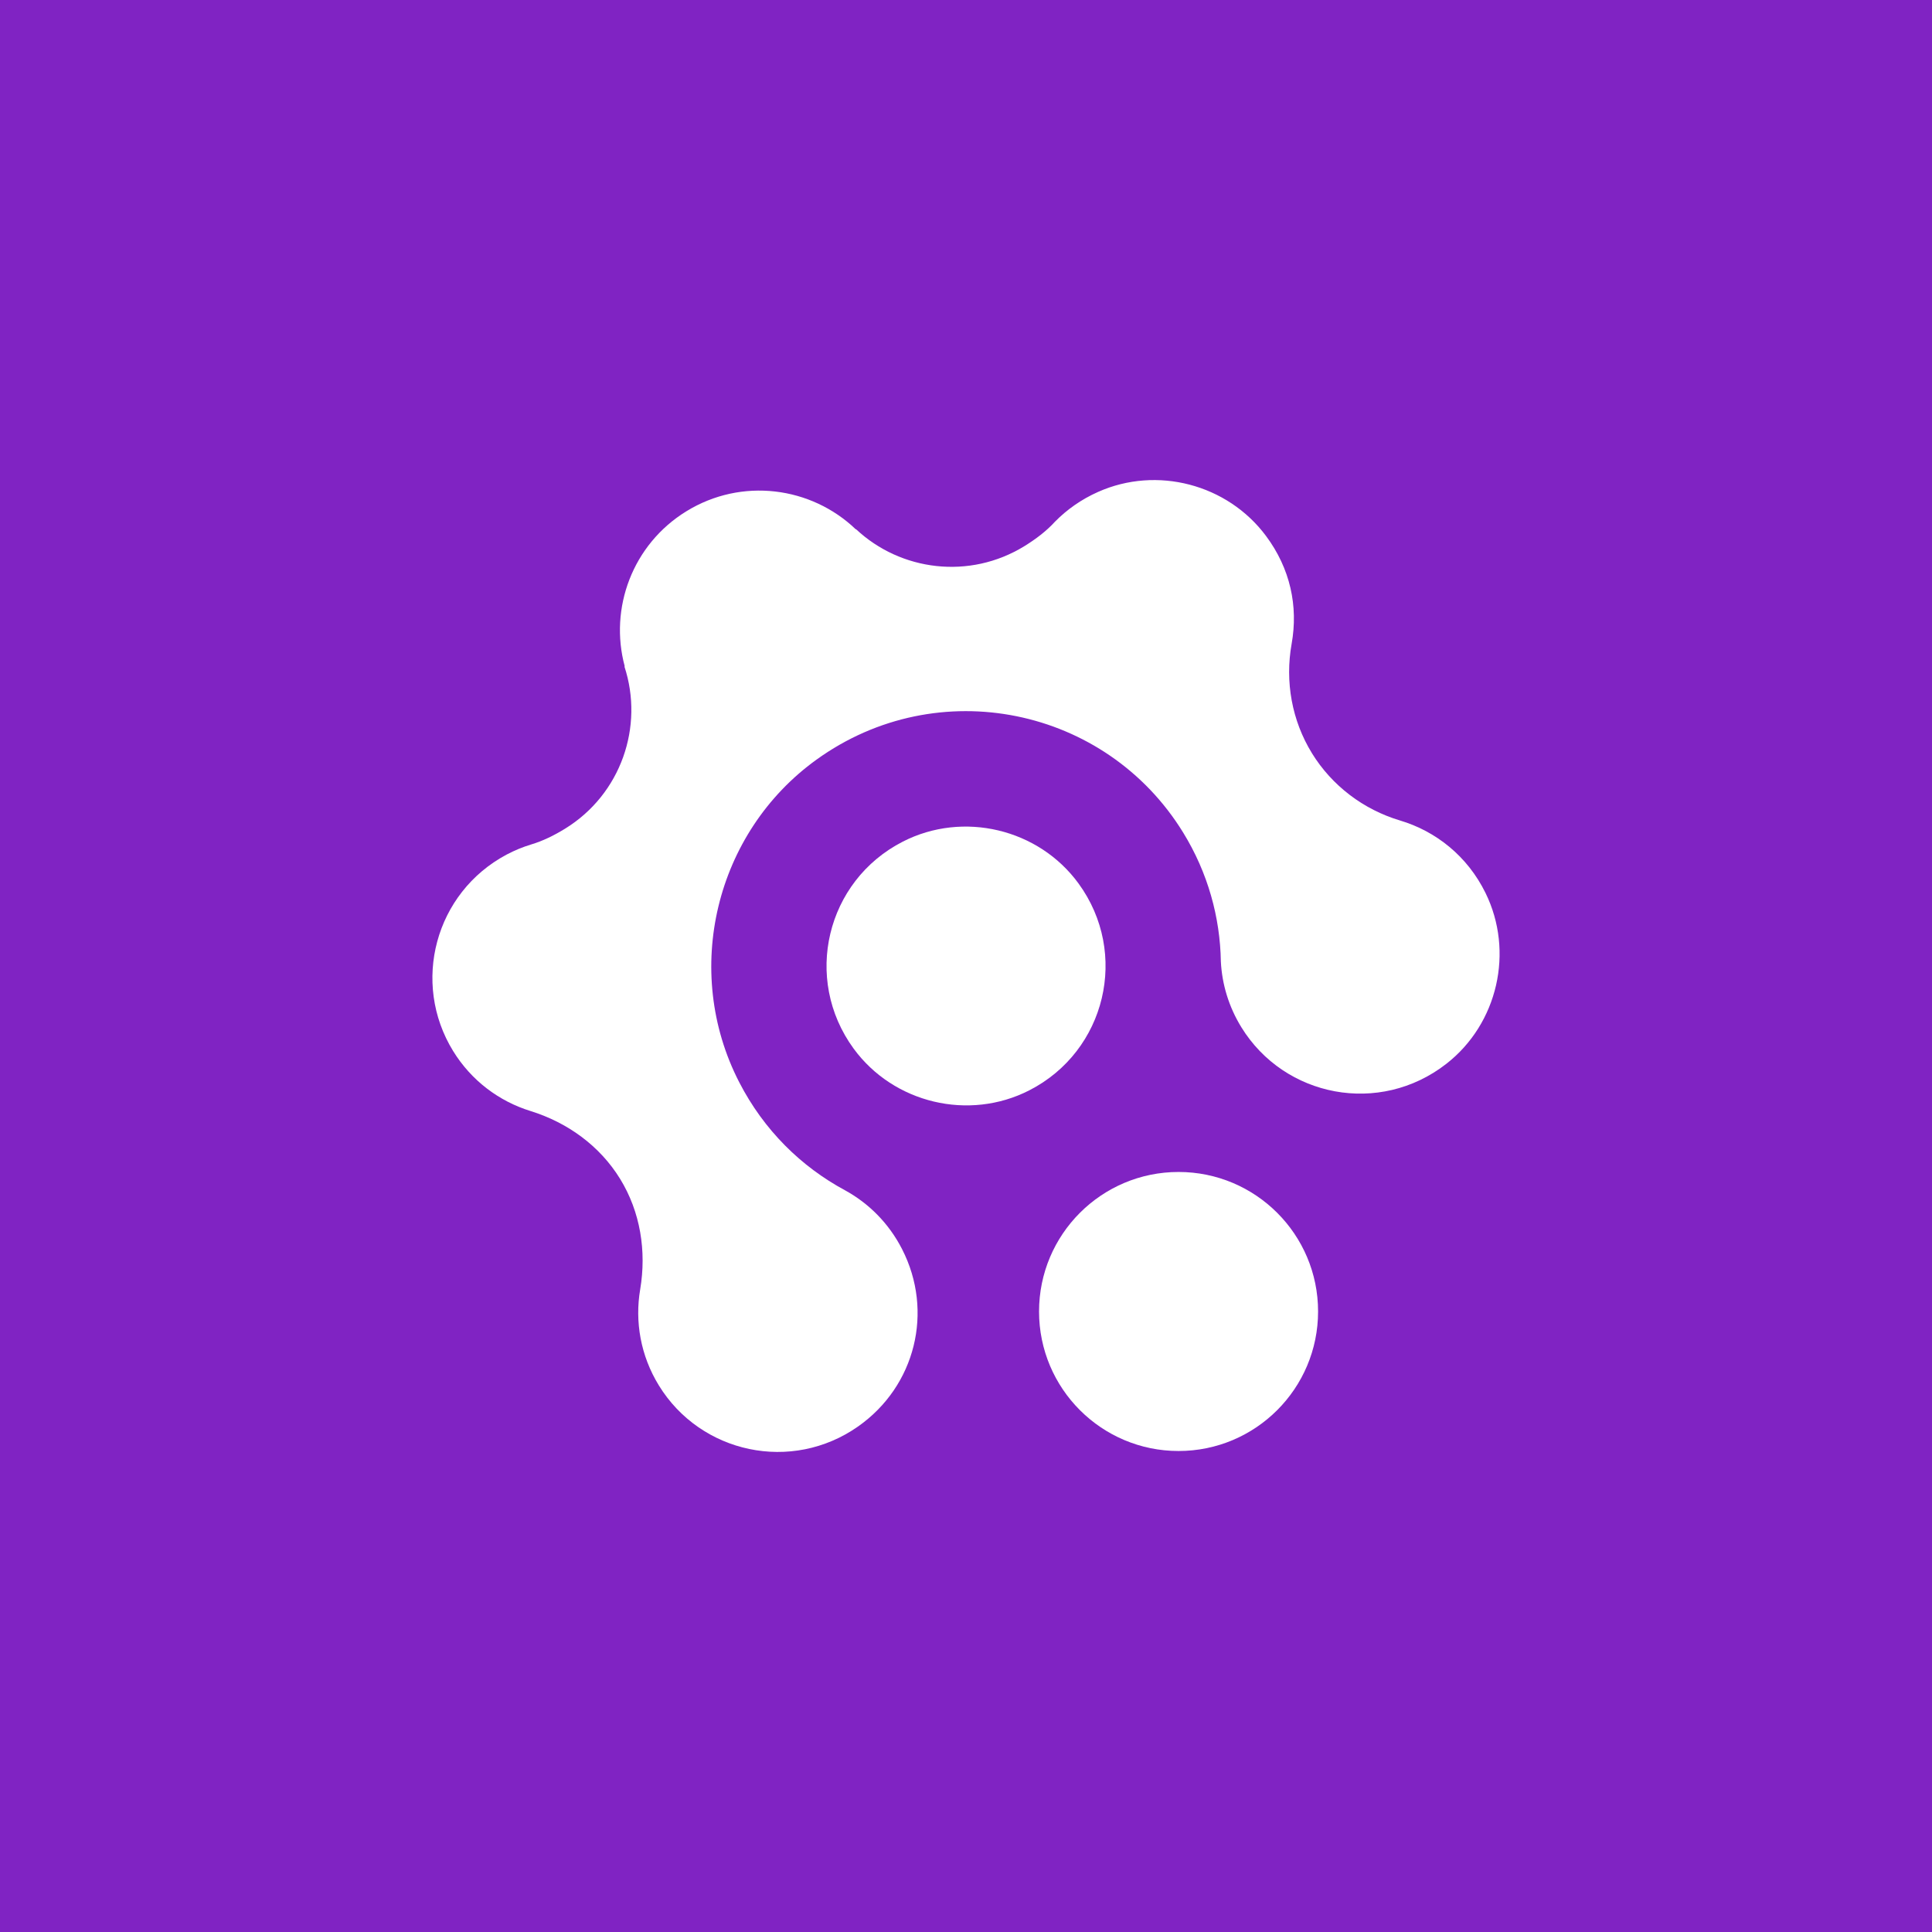
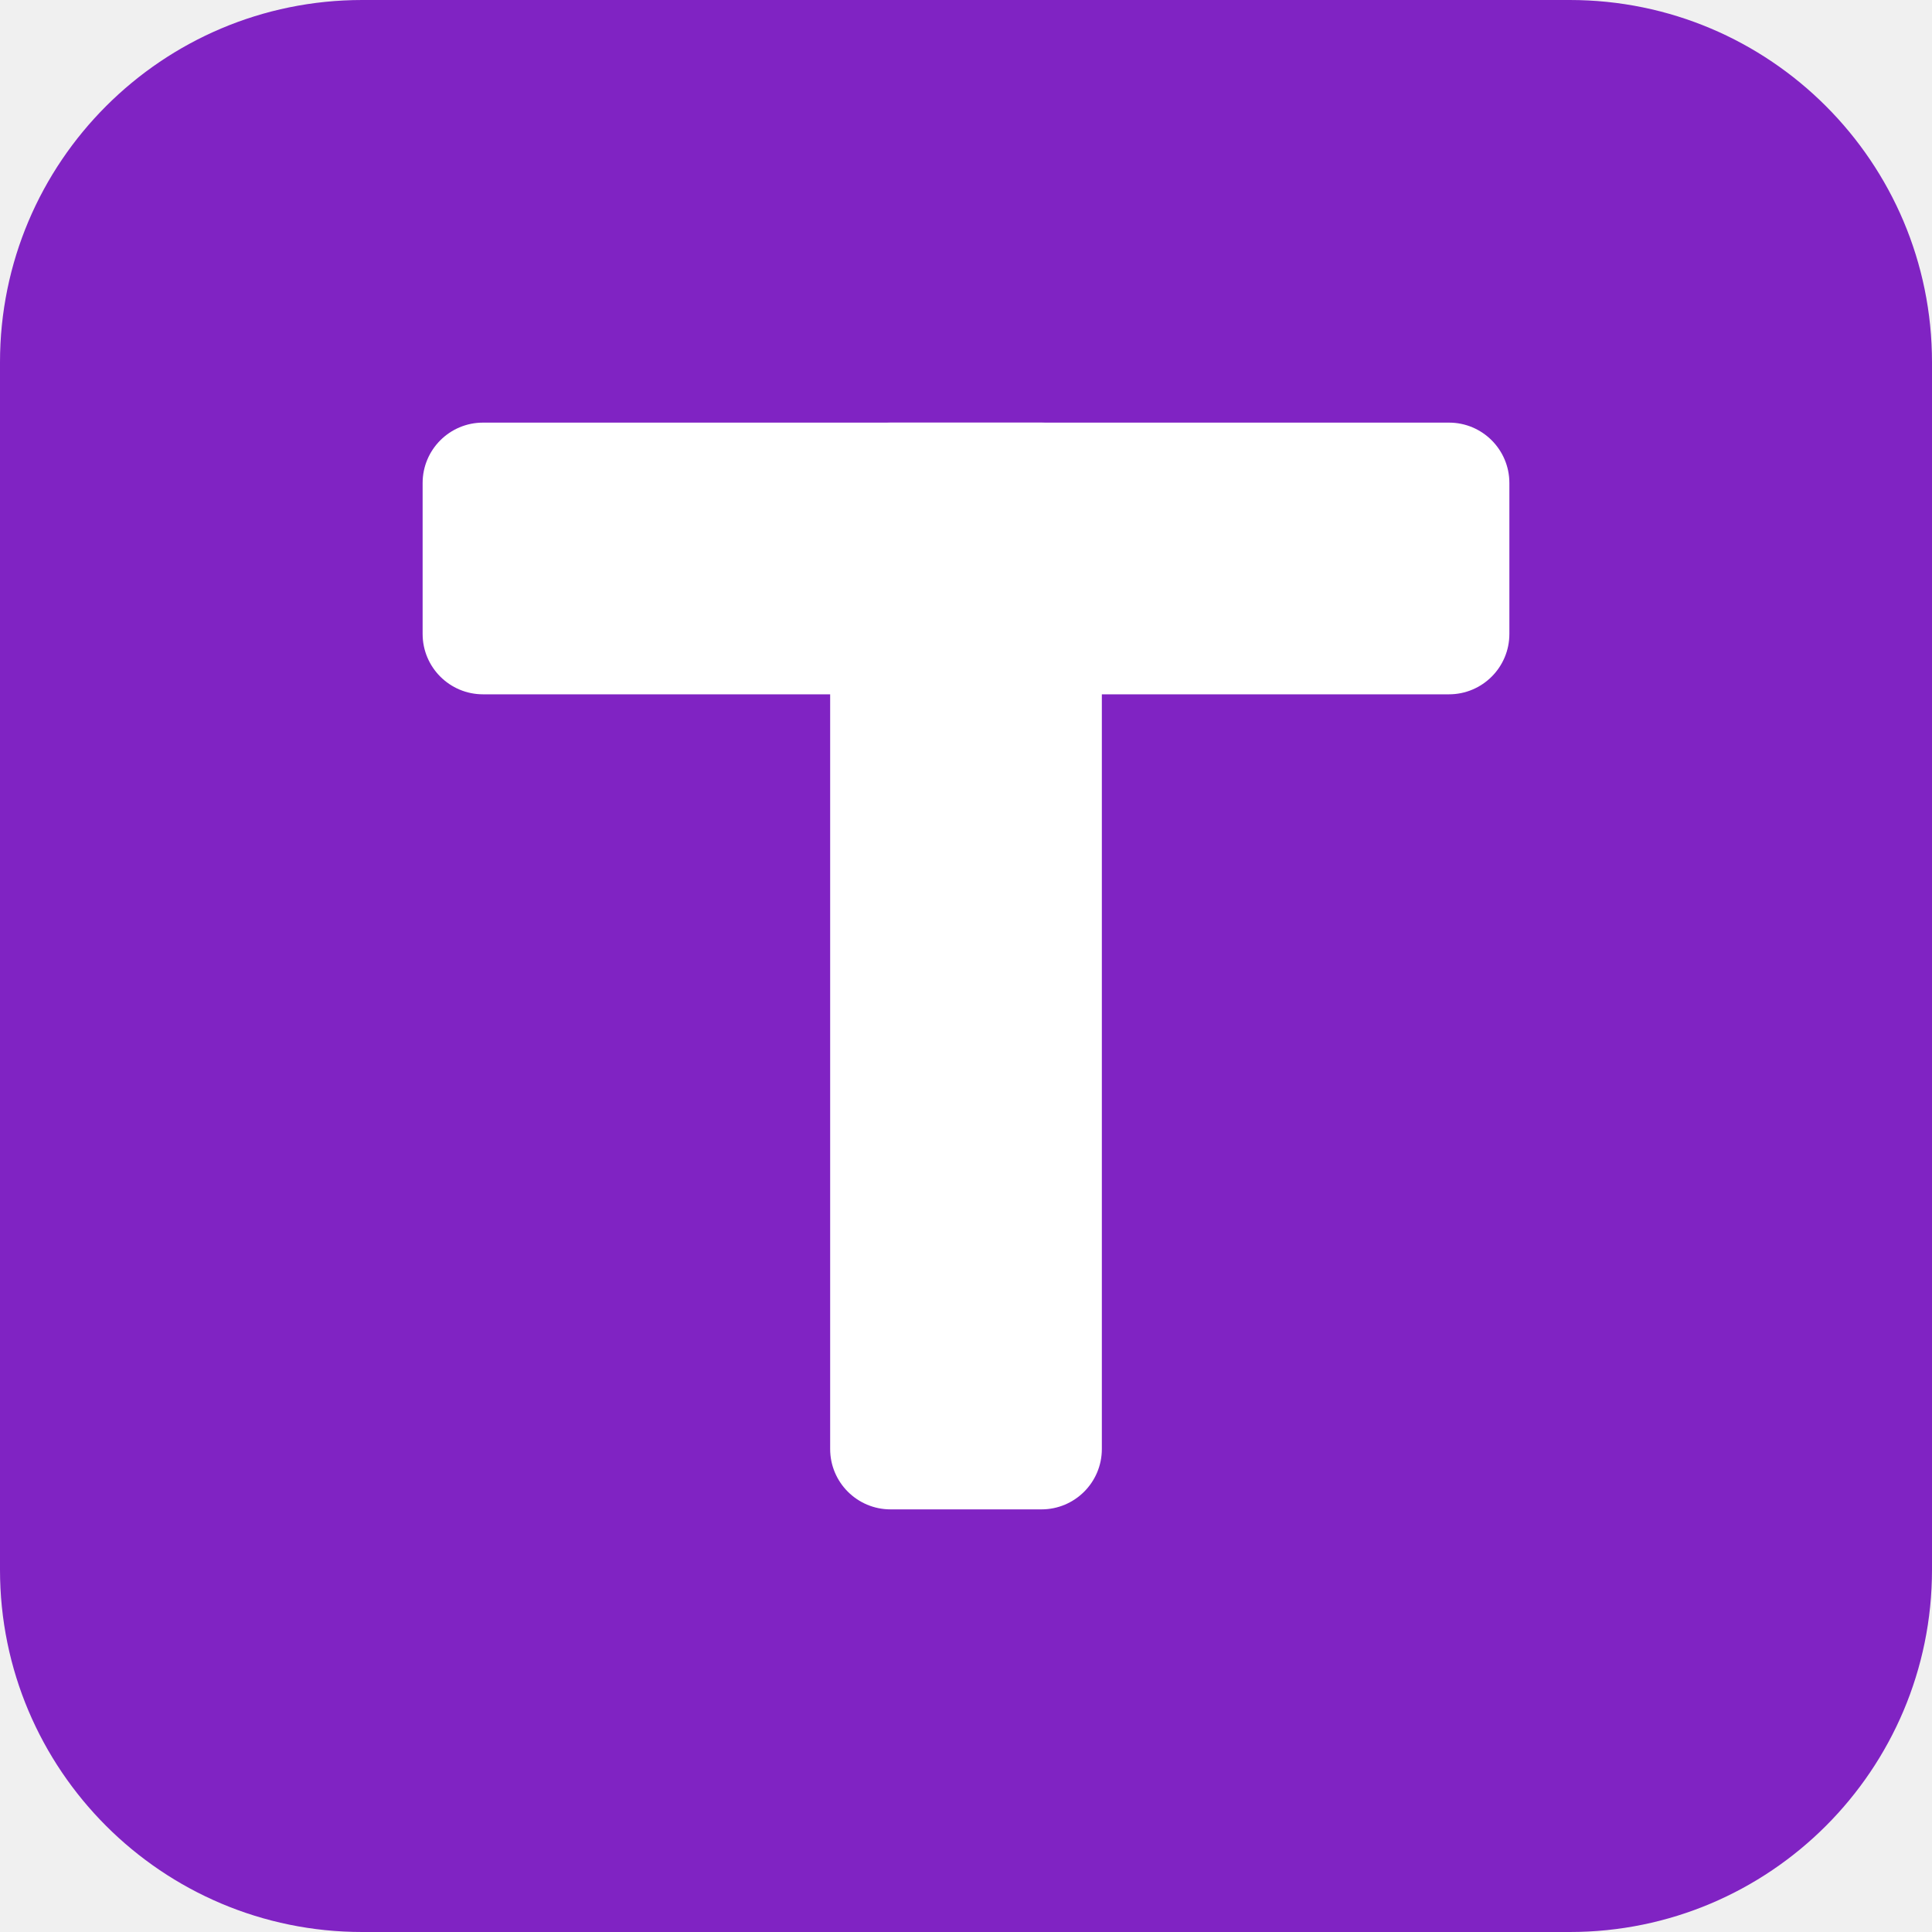
- <svg xmlns="http://www.w3.org/2000/svg" width="1064" height="1064" viewBox="0 0 1064 1064" fill="none">
-   <rect width="1064" height="1064" fill="#8023C3" />
-   <path d="M722.523 414.812C711.445 396.824 707.619 375.381 711.331 354.595C715.043 333.809 710.589 313.079 697.169 295.091C675.954 266.653 637.151 256.46 604.744 270.907C595.493 275.019 587.555 280.644 580.988 287.325C576.249 292.522 570.452 296.89 564.171 300.773C534.019 319.332 496.073 314.536 471.432 291.437L471.346 291.551C446.705 267.909 408.388 262.855 377.979 281.586C348.313 299.831 335.407 334.979 344.059 366.987L343.888 367.072C354.737 400.079 342.032 437.426 311.138 456.413C305.199 460.068 298.889 463.18 292.521 465.065C287.924 466.464 283.385 468.32 279.016 470.633C239.499 491.676 226.451 541.243 249.521 578.79C259.657 595.265 274.99 606.543 292.122 611.854C312.537 618.192 330.296 631.013 341.489 649.201C352.682 667.389 356.108 689.031 352.567 710.103C349.569 727.777 352.739 746.565 362.875 763.04C385.945 800.529 436.027 811.265 472.603 785.568C504.153 763.382 514.375 722.238 496.787 687.918C489.42 673.527 478.313 662.62 465.35 655.511C441.338 642.576 420.694 622.475 407.074 595.95C375.581 534.733 393.855 458.555 449.703 418.324C516.631 370.099 609.141 389.486 651.57 458.469C665.247 480.683 671.957 505.238 672.357 529.537C672.985 541.957 676.668 554.377 683.635 565.713C707.391 604.316 759.756 614.538 796.532 585.871C824.885 563.771 833.964 524.055 818.118 491.79C808.124 471.432 790.736 457.755 771.063 451.874C750.876 445.849 733.545 432.715 722.495 414.784L722.523 414.812Z" fill="white" />
-   <path d="M497.218 463.496C454.931 485.11 442.083 539.046 470.064 577.421C492.078 607.601 533.594 617.48 566.829 600.491C609.116 578.877 621.964 524.941 593.983 486.566C571.969 456.386 530.453 446.507 497.218 463.496Z" fill="white" />
-   <path d="M649.062 799.102C691.496 799.102 725.897 764.701 725.897 722.267C725.897 679.832 691.496 645.432 649.062 645.432C606.627 645.432 572.227 679.832 572.227 722.267C572.227 764.701 606.627 799.102 649.062 799.102Z" fill="white" />
+ <svg xmlns="http://www.w3.org/2000/svg" width="64" height="64" viewBox="0 0 64 64" fill="none">
+   <rect width="64" height="64" rx="12" fill="#8023C3" />
+   <rect x="14" y="14" width="36" height="9" rx="2" fill="white" />
+   <rect x="27.5" y="14" width="9" height="36" rx="2" fill="white" />
</svg>
